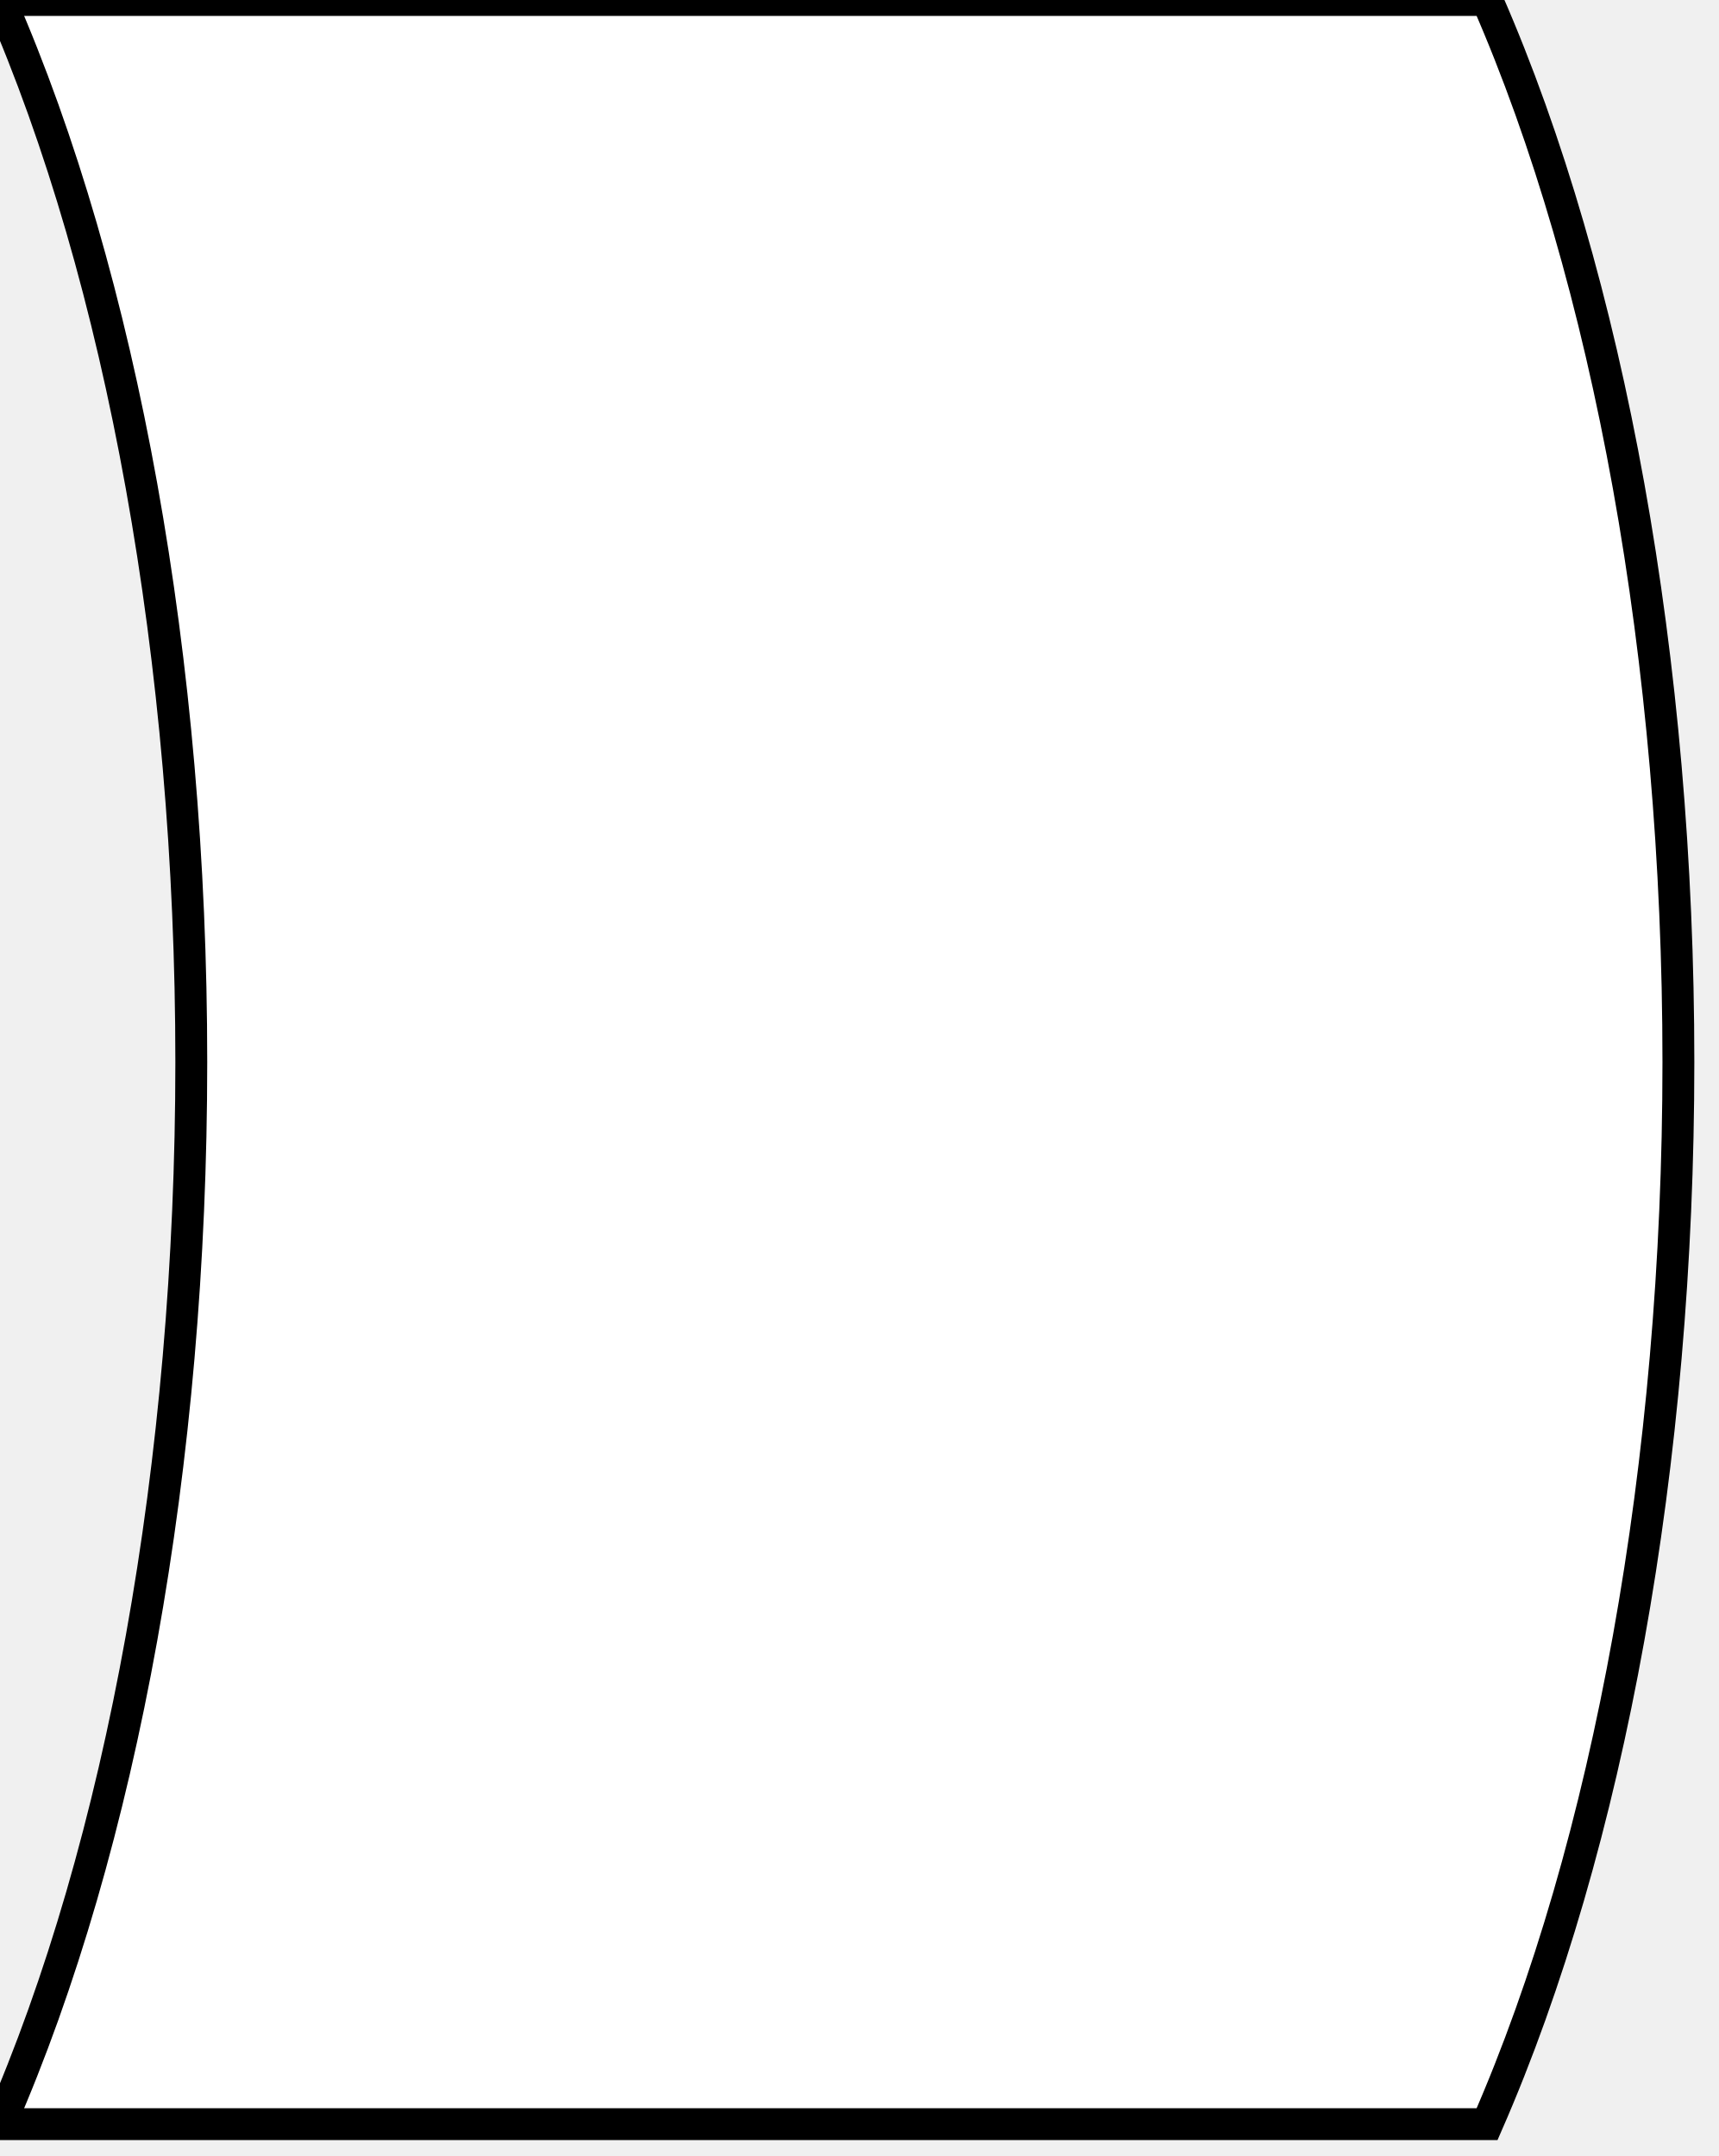
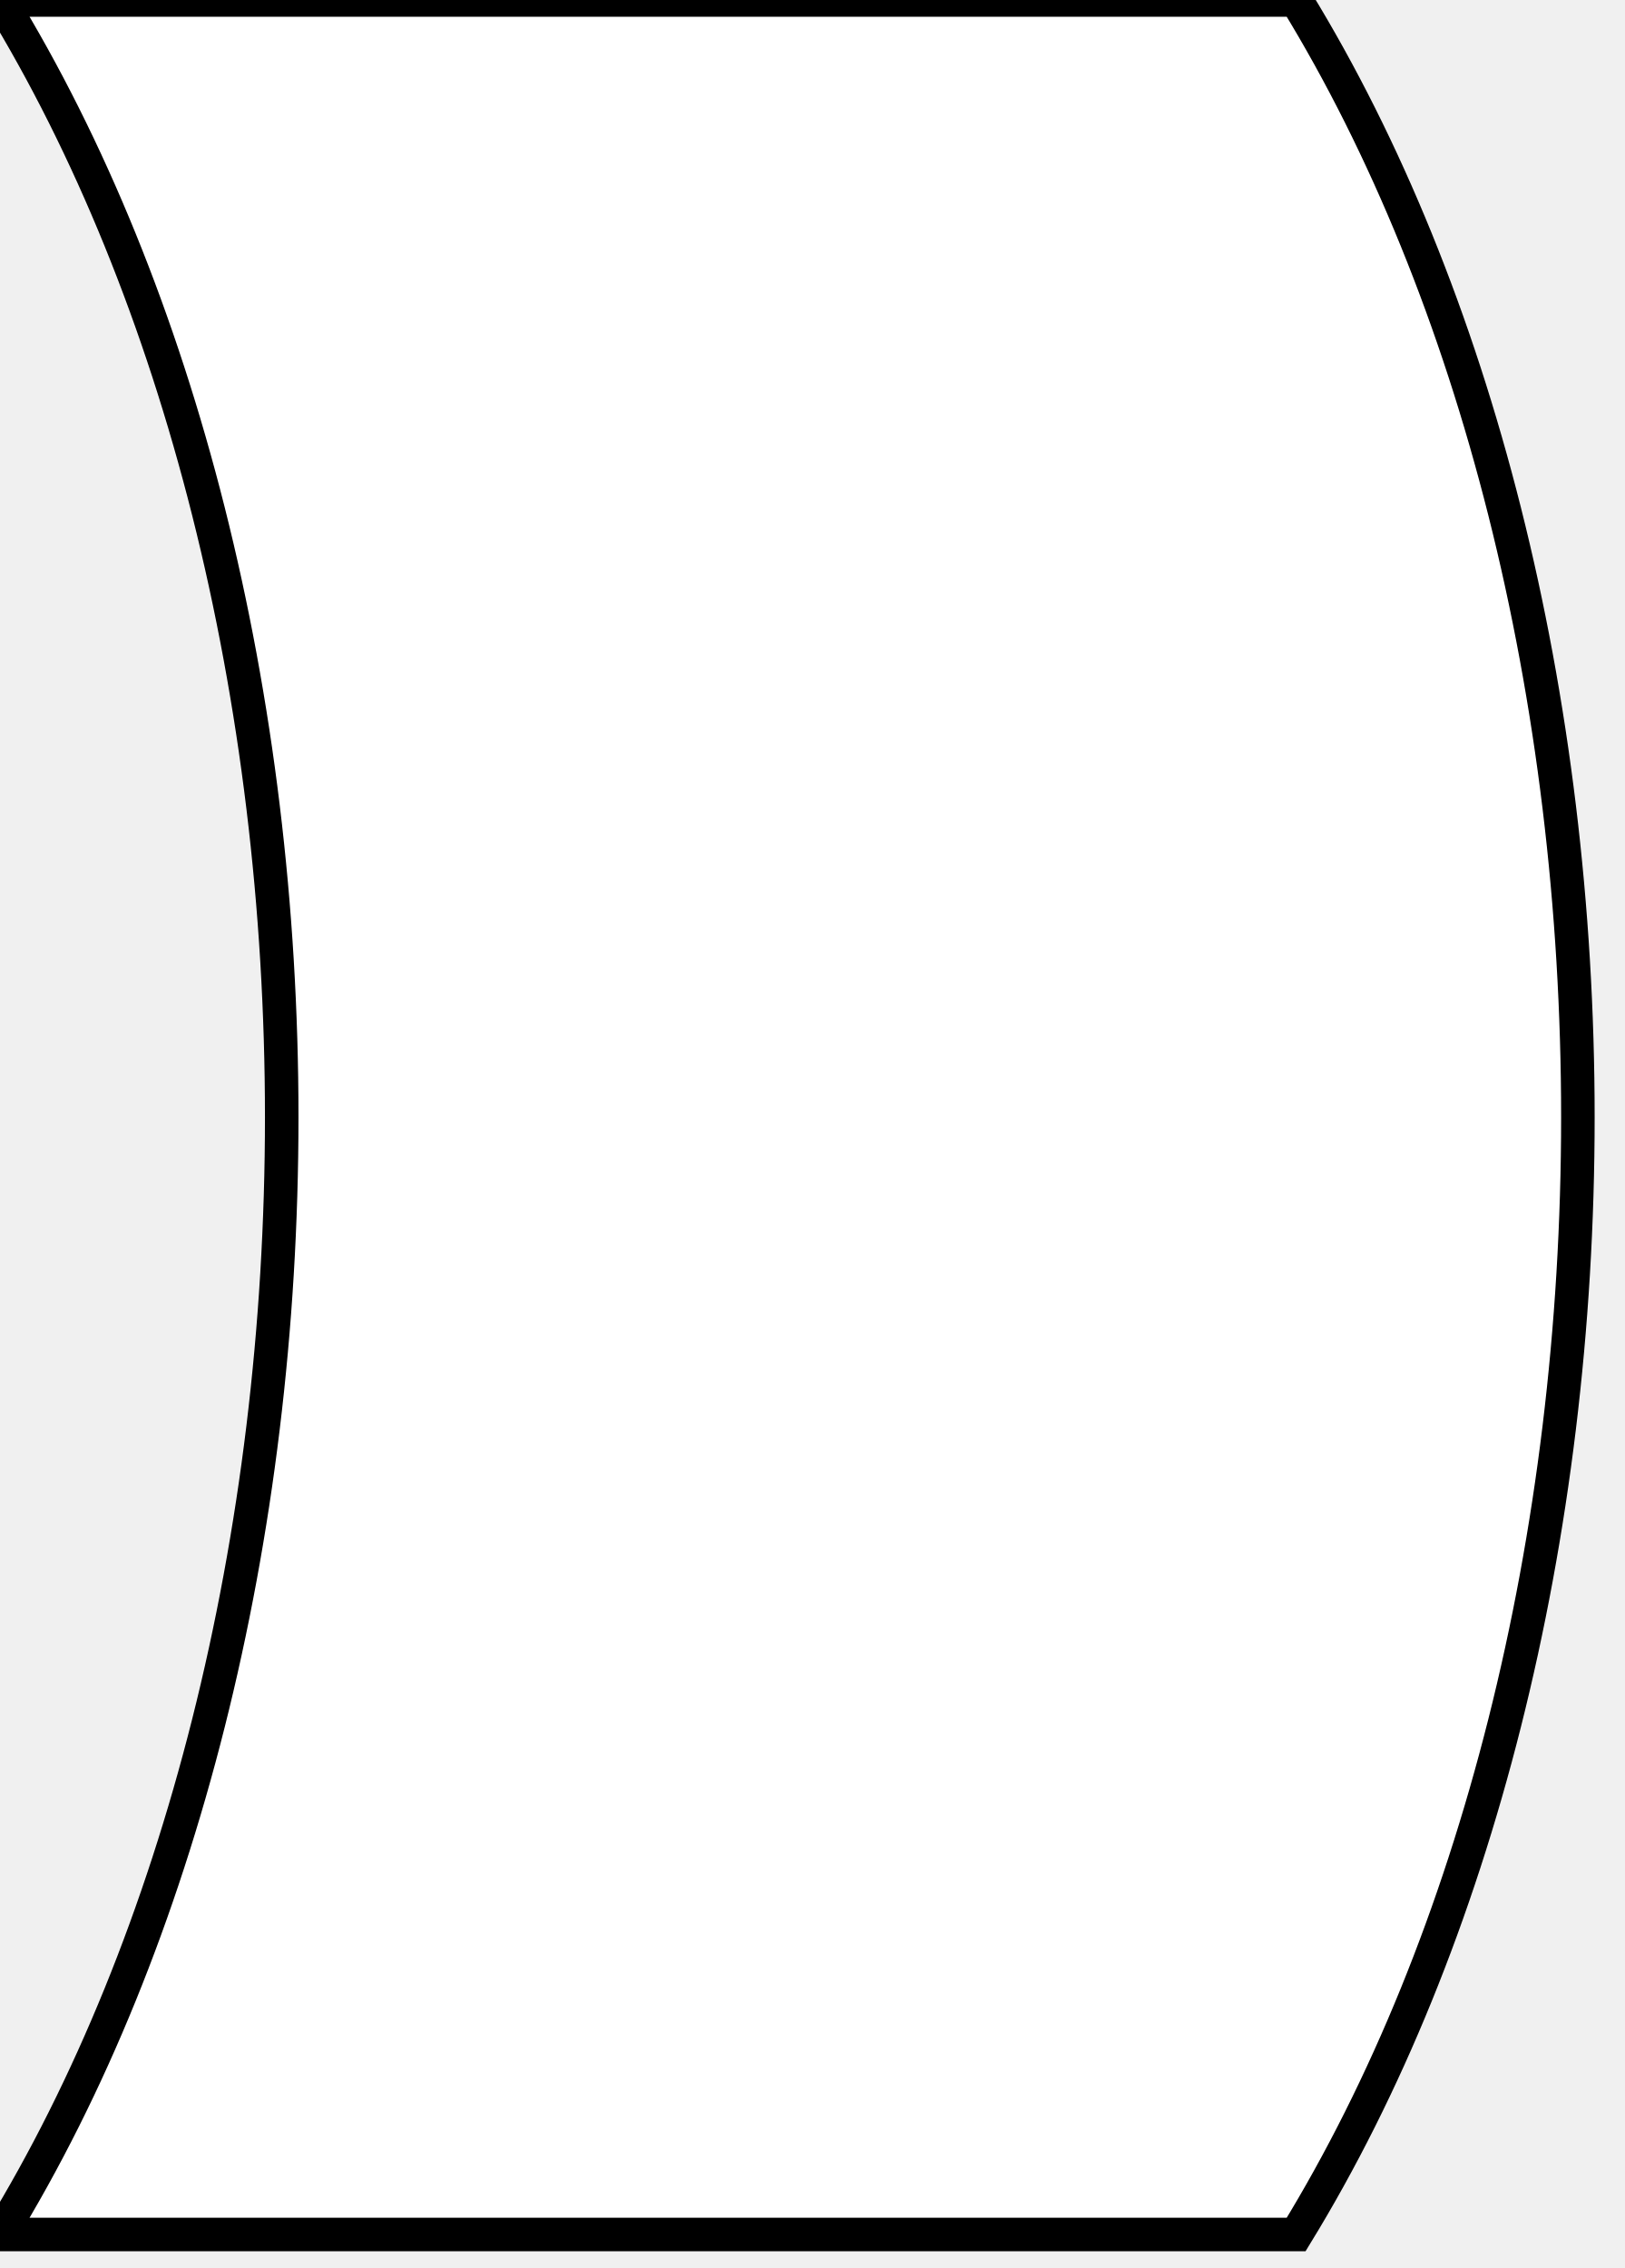
<svg xmlns="http://www.w3.org/2000/svg">
  <g>
    <g stroke=" black" fill=" white" stroke-width="3">
-       <path d="M 0 0 A 60.0 140.0 0 0 1 0 200 L 140.0 200 A 60.0 140.0 0 0 0 140.0 0 L 0 0 " id="svg_1" />
+       <path d="M 0 0 A 84.0 140.0 0 0 1 0 200 L 116.0 200 A 84.0 140.0 0 0 0 116.0 0 L 0 0 " id="svg_1" />
    </g>
  </g>
</svg>
